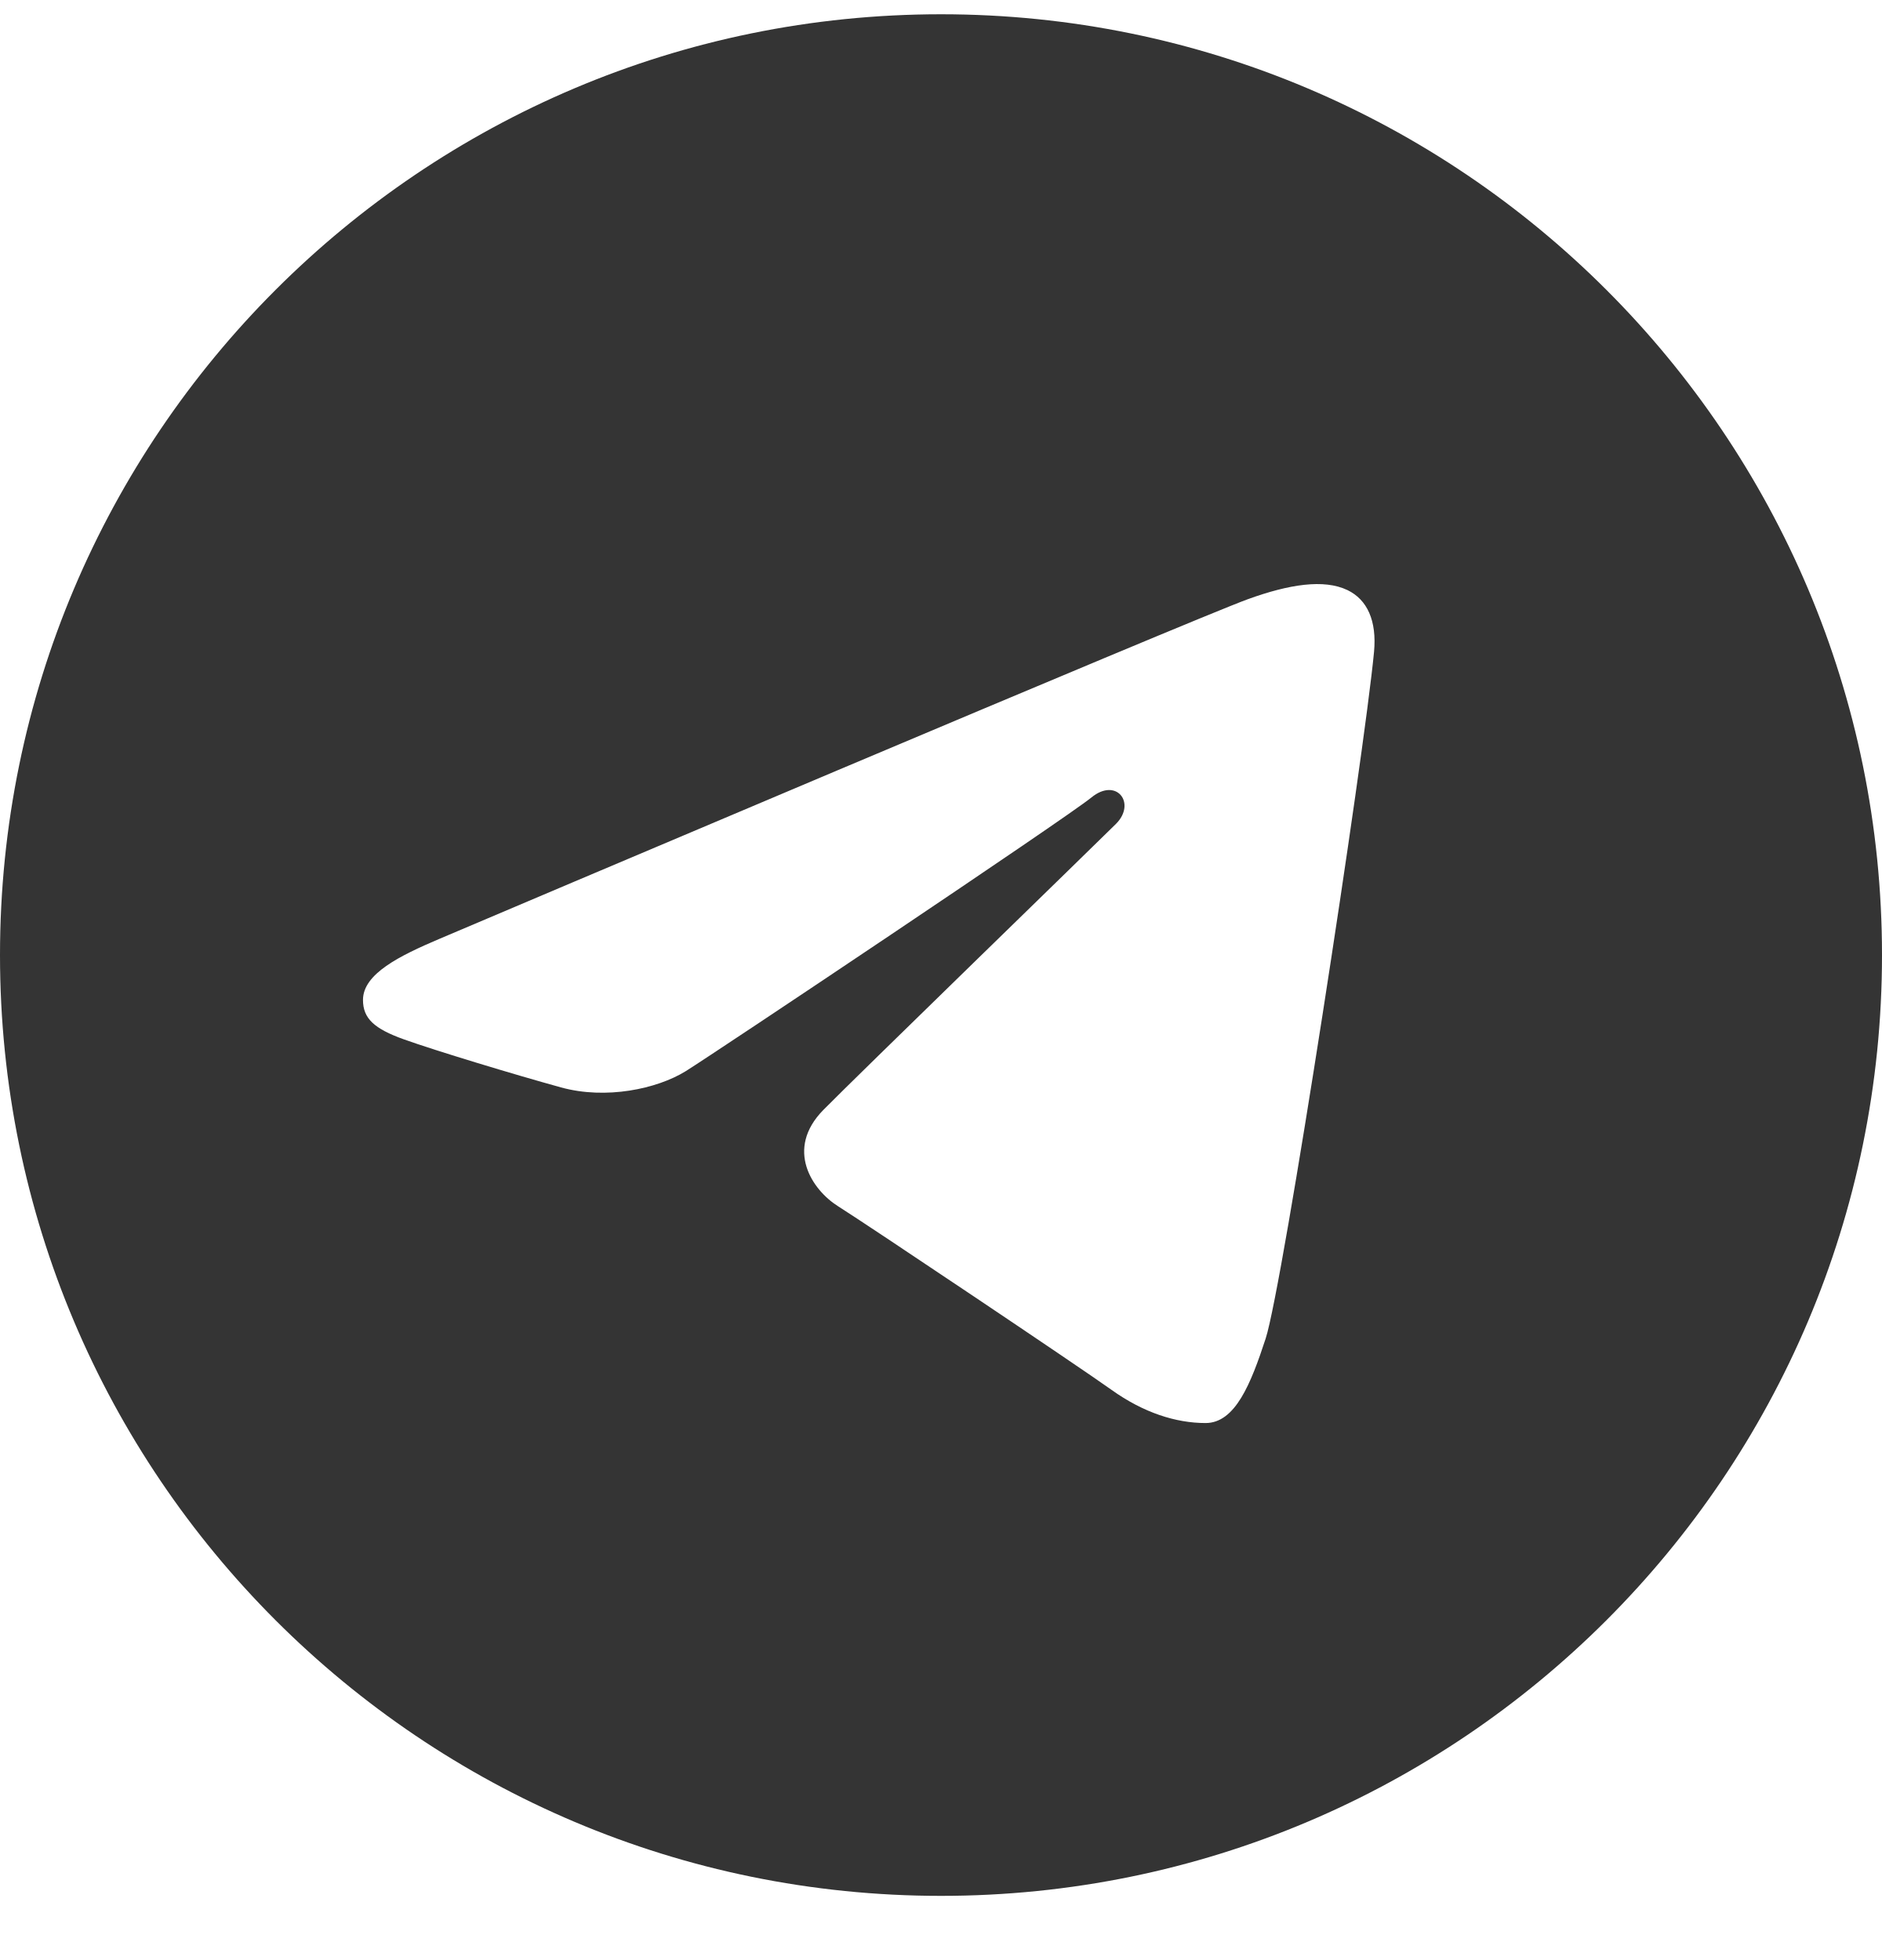
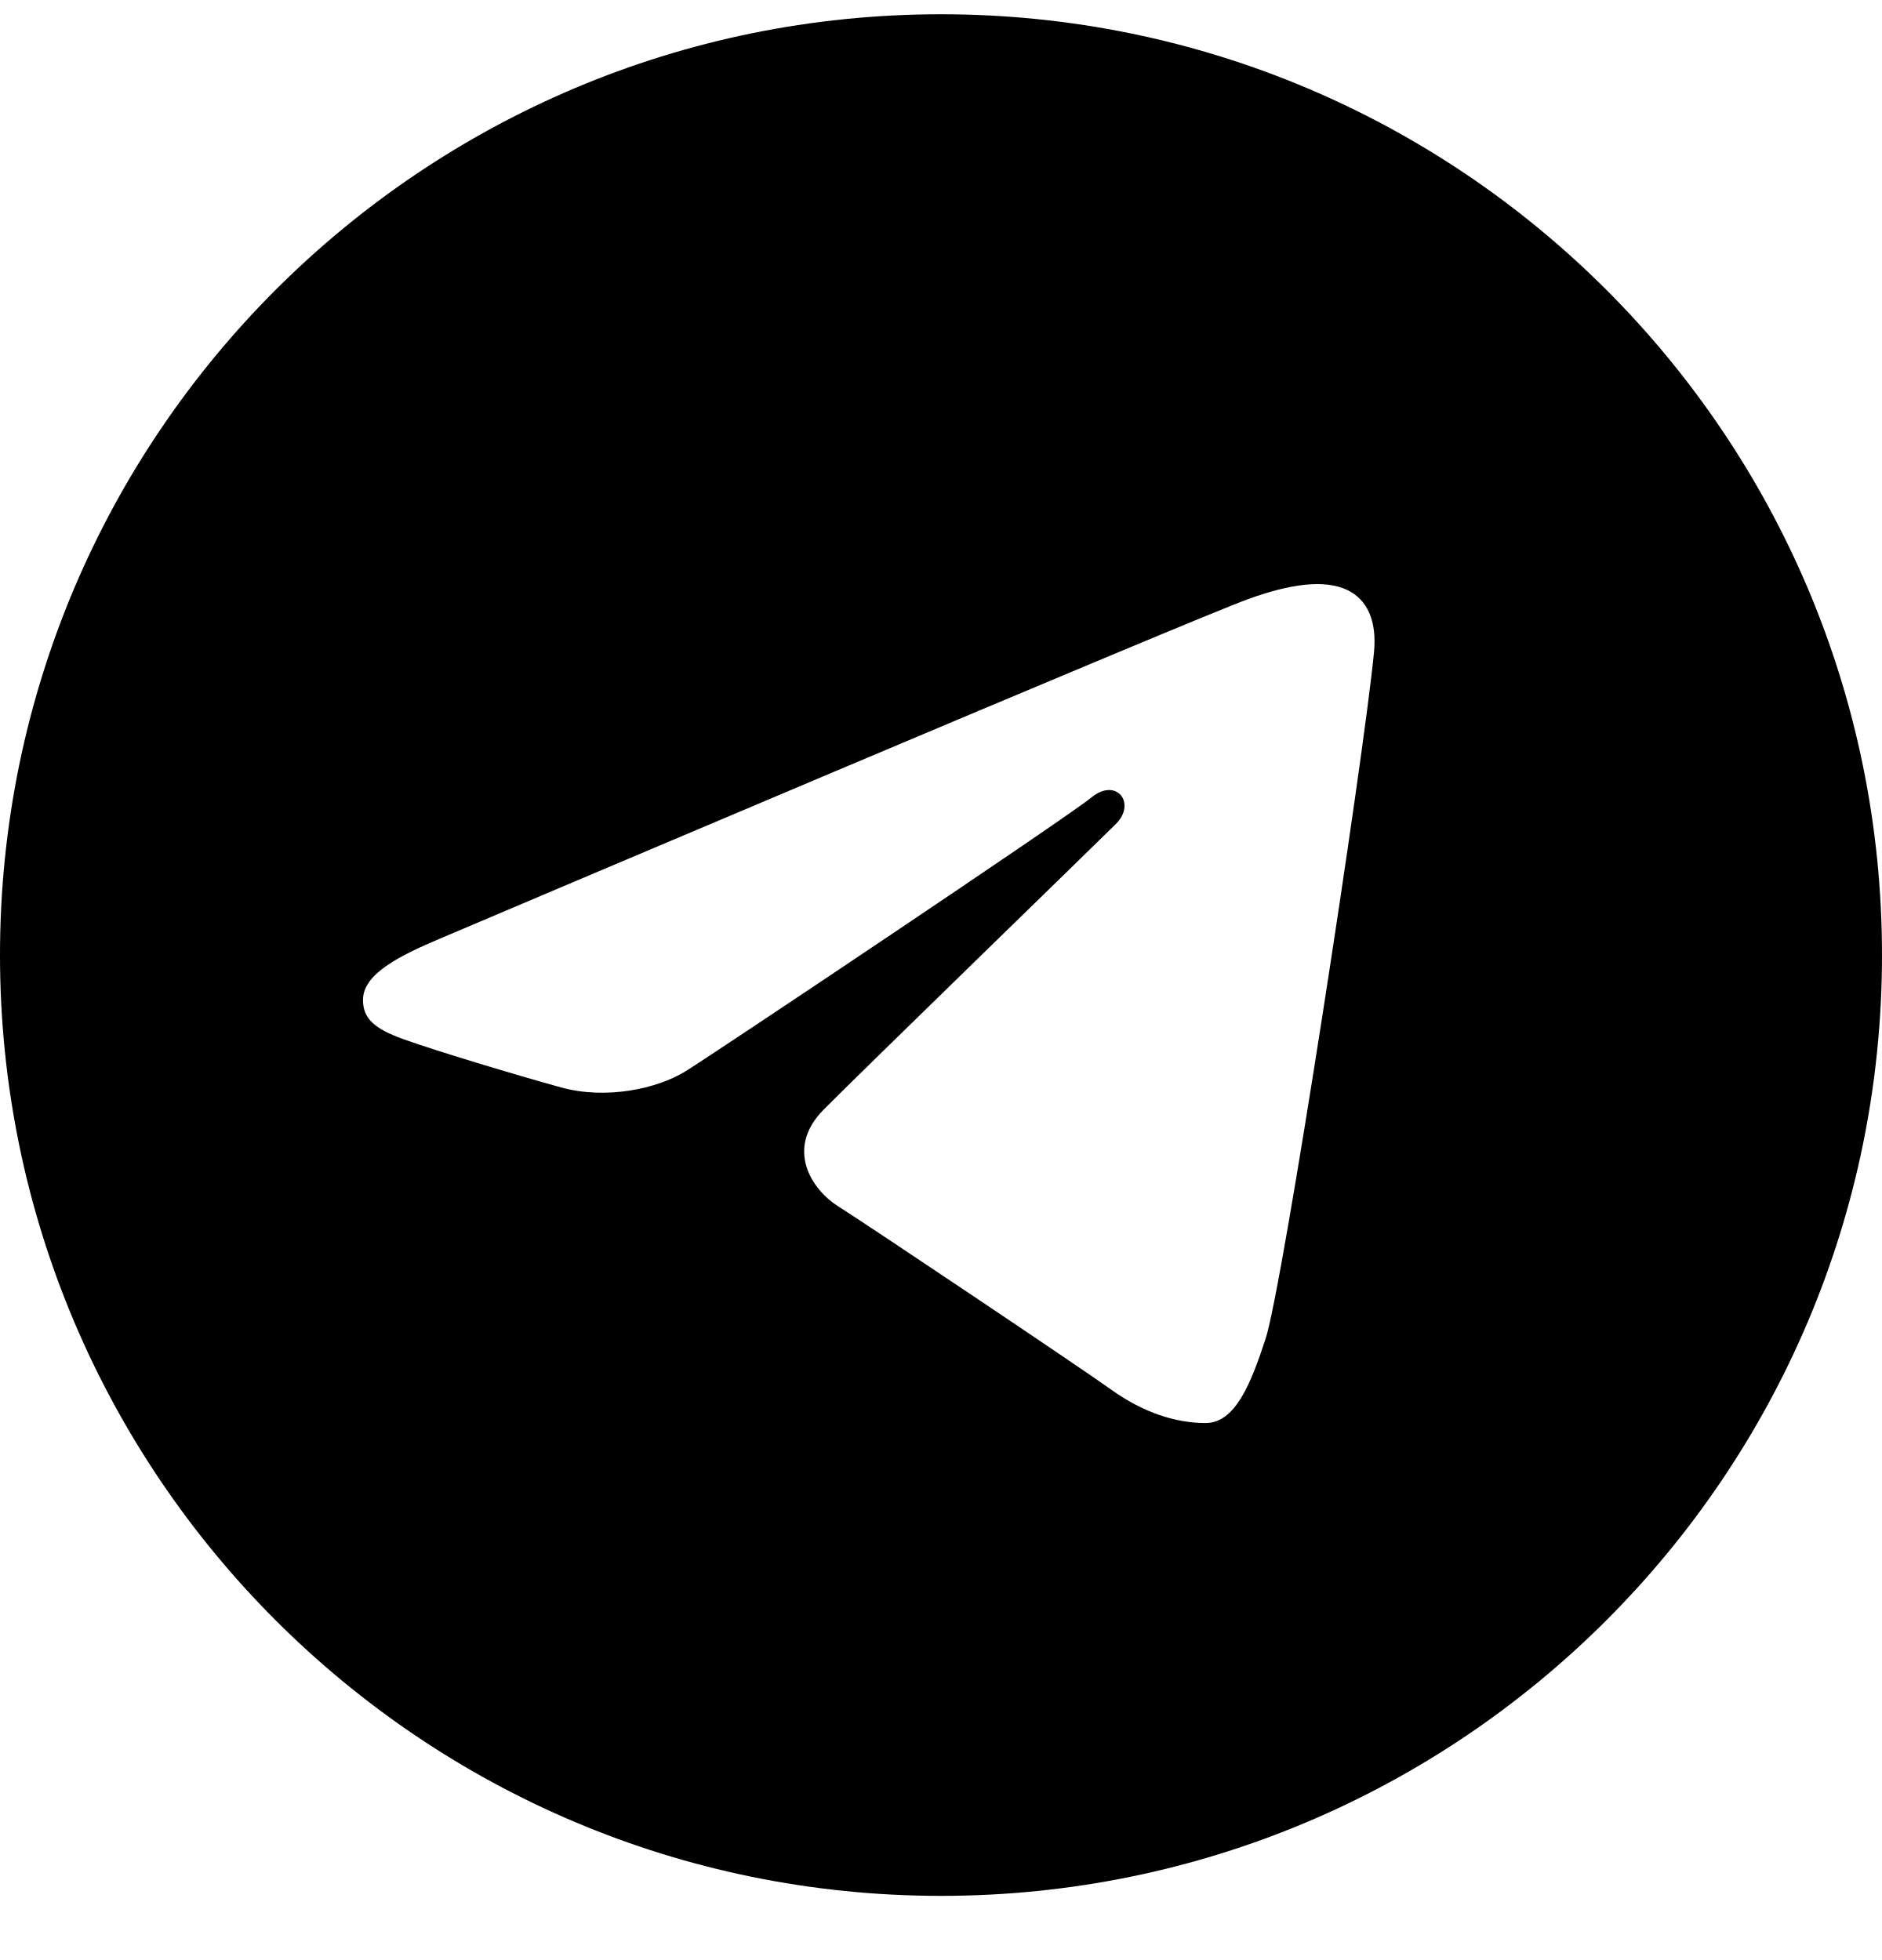
- <svg xmlns="http://www.w3.org/2000/svg" width="24" height="25" viewBox="0 0 24 25" fill="none">
-   <path d="M12 0.182C18.627 0.182 24 5.555 24 12.182C24 18.809 18.627 24.182 12 24.182C5.373 24.182 0 18.809 0 12.182C0 5.555 5.373 0.182 12 0.182ZM16.14 17.074C16.36 16.397 17.395 9.647 17.522 8.317C17.56 7.914 17.433 7.647 17.184 7.527C16.882 7.382 16.436 7.454 15.918 7.641C15.207 7.898 6.122 11.755 5.597 11.978C5.1 12.19 4.629 12.42 4.629 12.754C4.629 12.989 4.769 13.121 5.153 13.258C5.552 13.401 6.559 13.706 7.154 13.87C7.726 14.028 8.377 13.89 8.743 13.664C9.129 13.423 13.598 10.434 13.918 10.172C14.238 9.91 14.494 10.245 14.232 10.508C13.97 10.769 10.904 13.746 10.499 14.158C10.008 14.659 10.356 15.177 10.686 15.385C11.062 15.622 13.767 17.436 14.175 17.728C14.582 18.019 14.995 18.151 15.374 18.151C15.752 18.151 15.951 17.652 16.14 17.074Z" fill="#343434" />
+ <svg xmlns="http://www.w3.org/2000/svg" width="24" height="25" viewBox="0 0 24 25">
+   <path d="M12 0.182C18.627 0.182 24 5.555 24 12.182C24 18.809 18.627 24.182 12 24.182C5.373 24.182 0 18.809 0 12.182C0 5.555 5.373 0.182 12 0.182ZM16.14 17.074C16.36 16.397 17.395 9.647 17.522 8.317C17.56 7.914 17.433 7.647 17.184 7.527C16.882 7.382 16.436 7.454 15.918 7.641C15.207 7.898 6.122 11.755 5.597 11.978C5.1 12.19 4.629 12.42 4.629 12.754C4.629 12.989 4.769 13.121 5.153 13.258C5.552 13.401 6.559 13.706 7.154 13.87C7.726 14.028 8.377 13.89 8.743 13.664C9.129 13.423 13.598 10.434 13.918 10.172C14.238 9.91 14.494 10.245 14.232 10.508C13.97 10.769 10.904 13.746 10.499 14.158C10.008 14.659 10.356 15.177 10.686 15.385C11.062 15.622 13.767 17.436 14.175 17.728C14.582 18.019 14.995 18.151 15.374 18.151C15.752 18.151 15.951 17.652 16.14 17.074Z" />
</svg>
